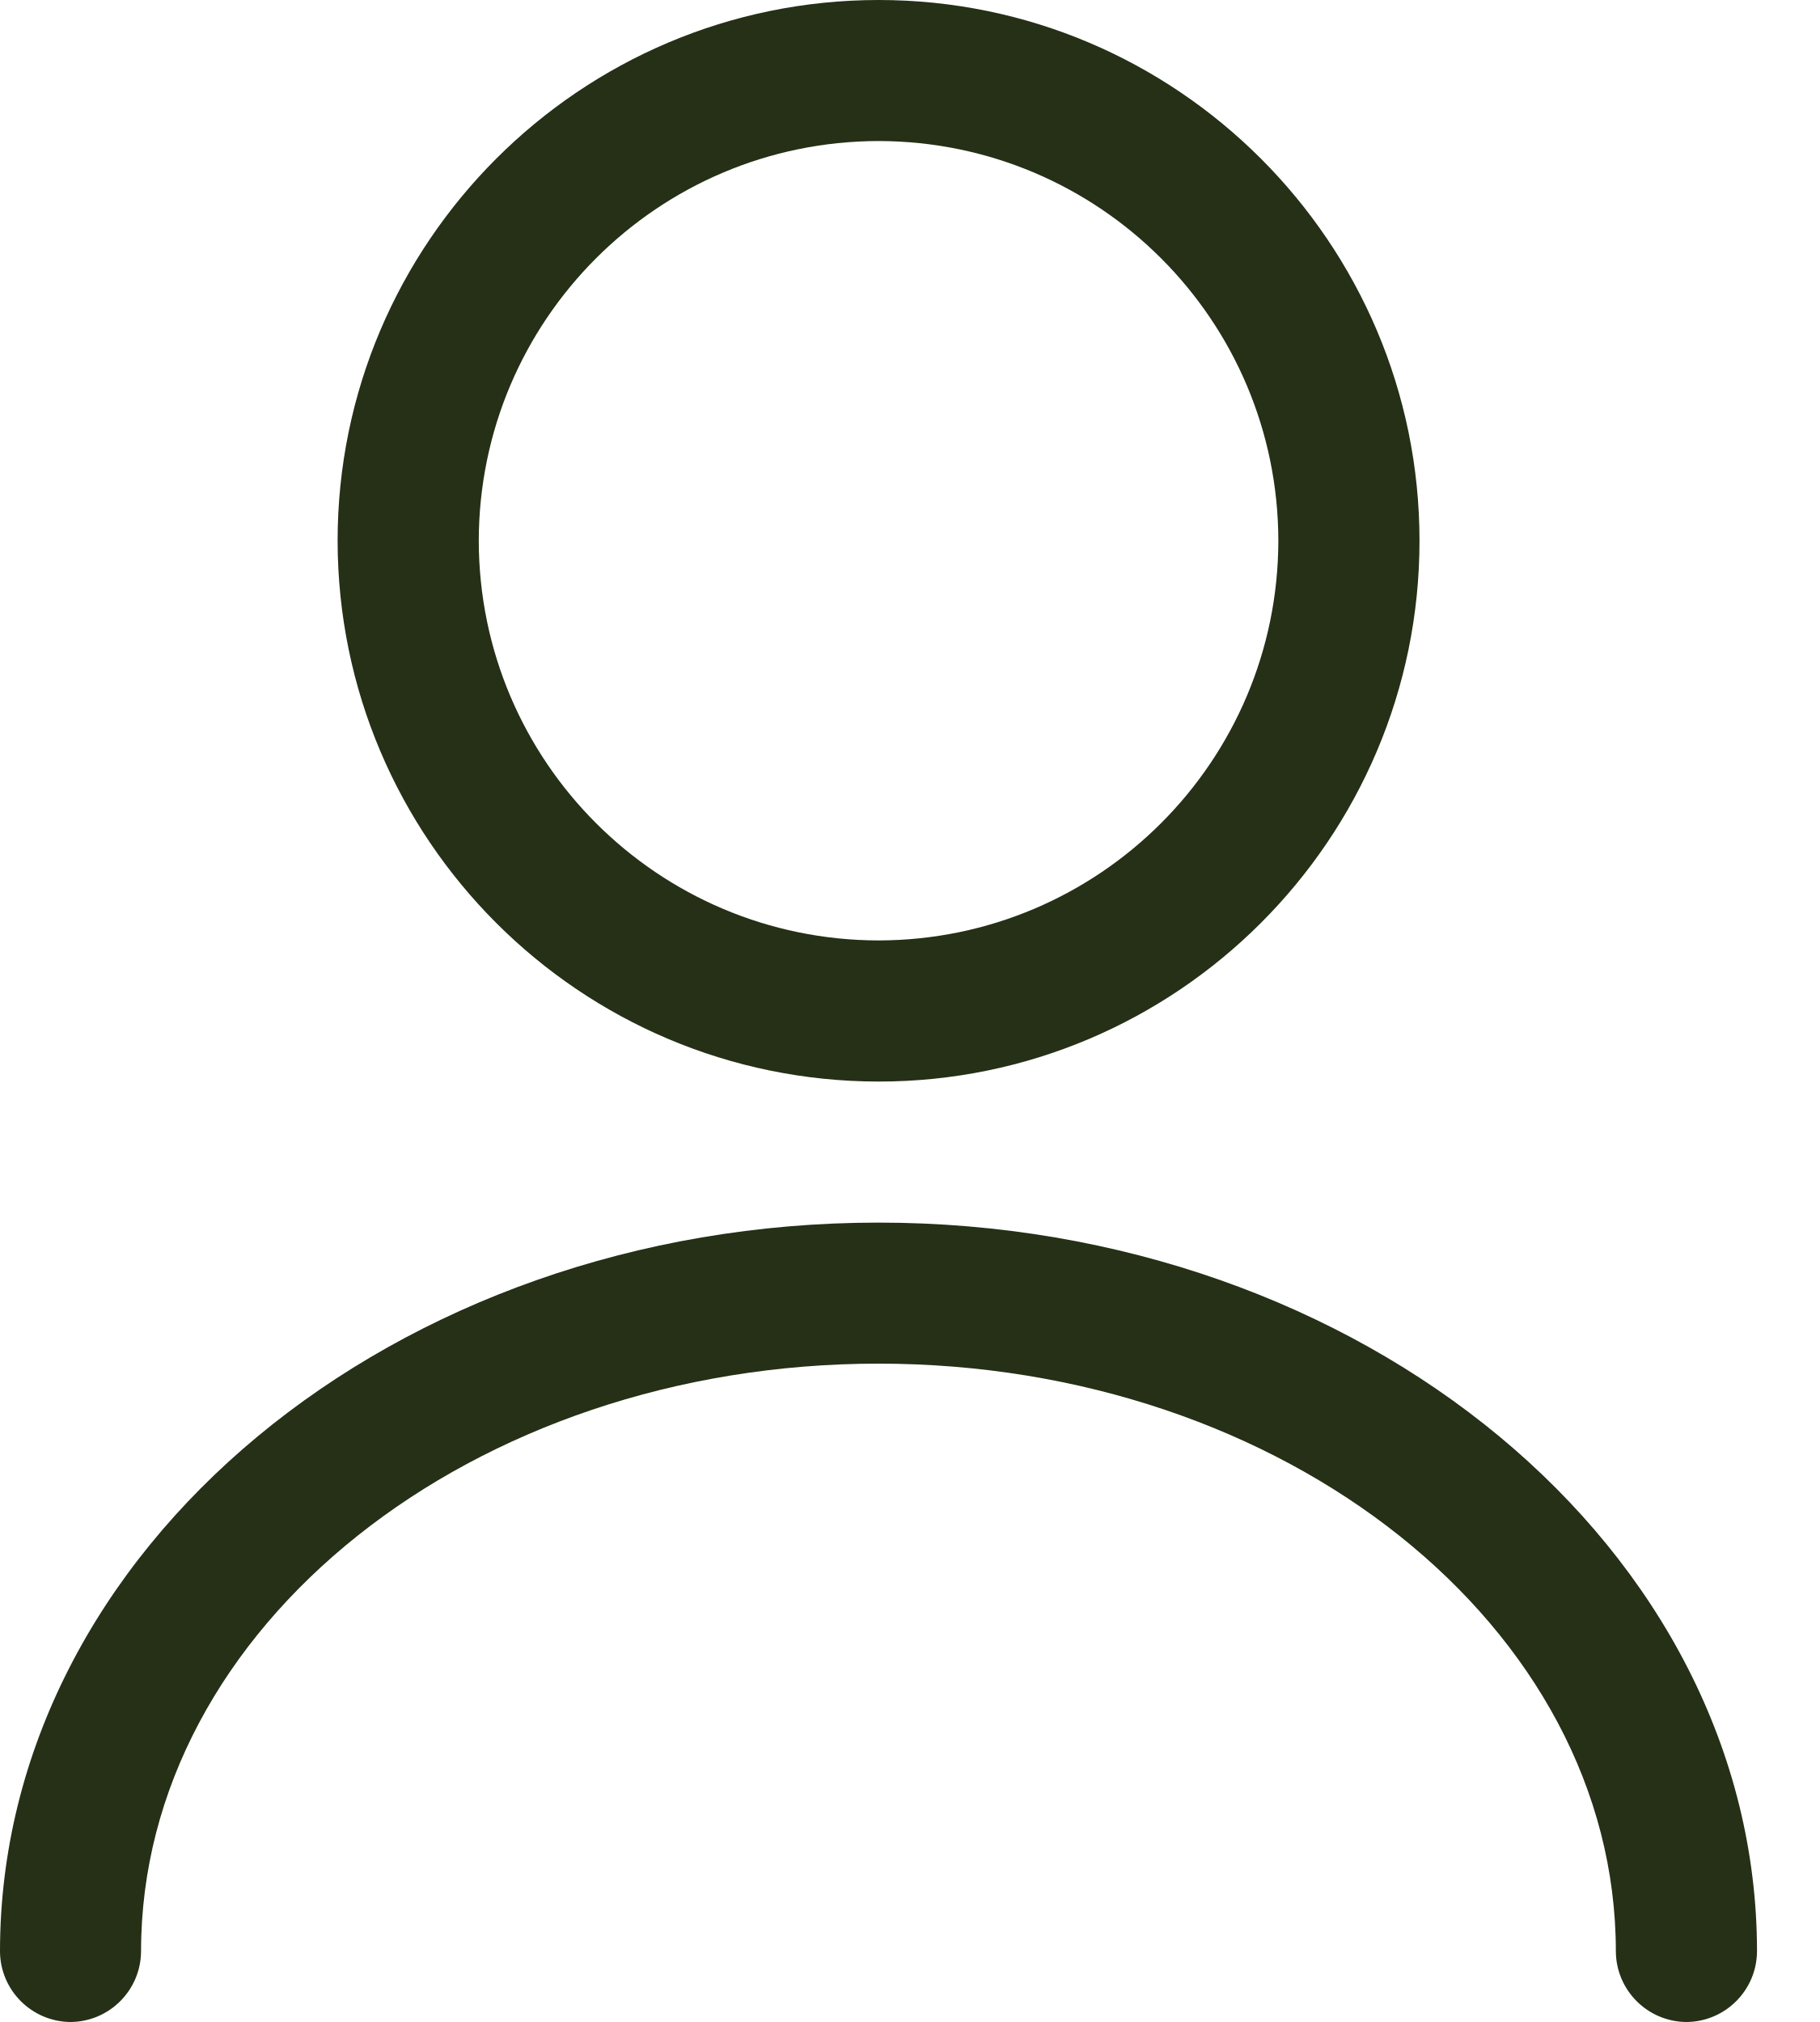
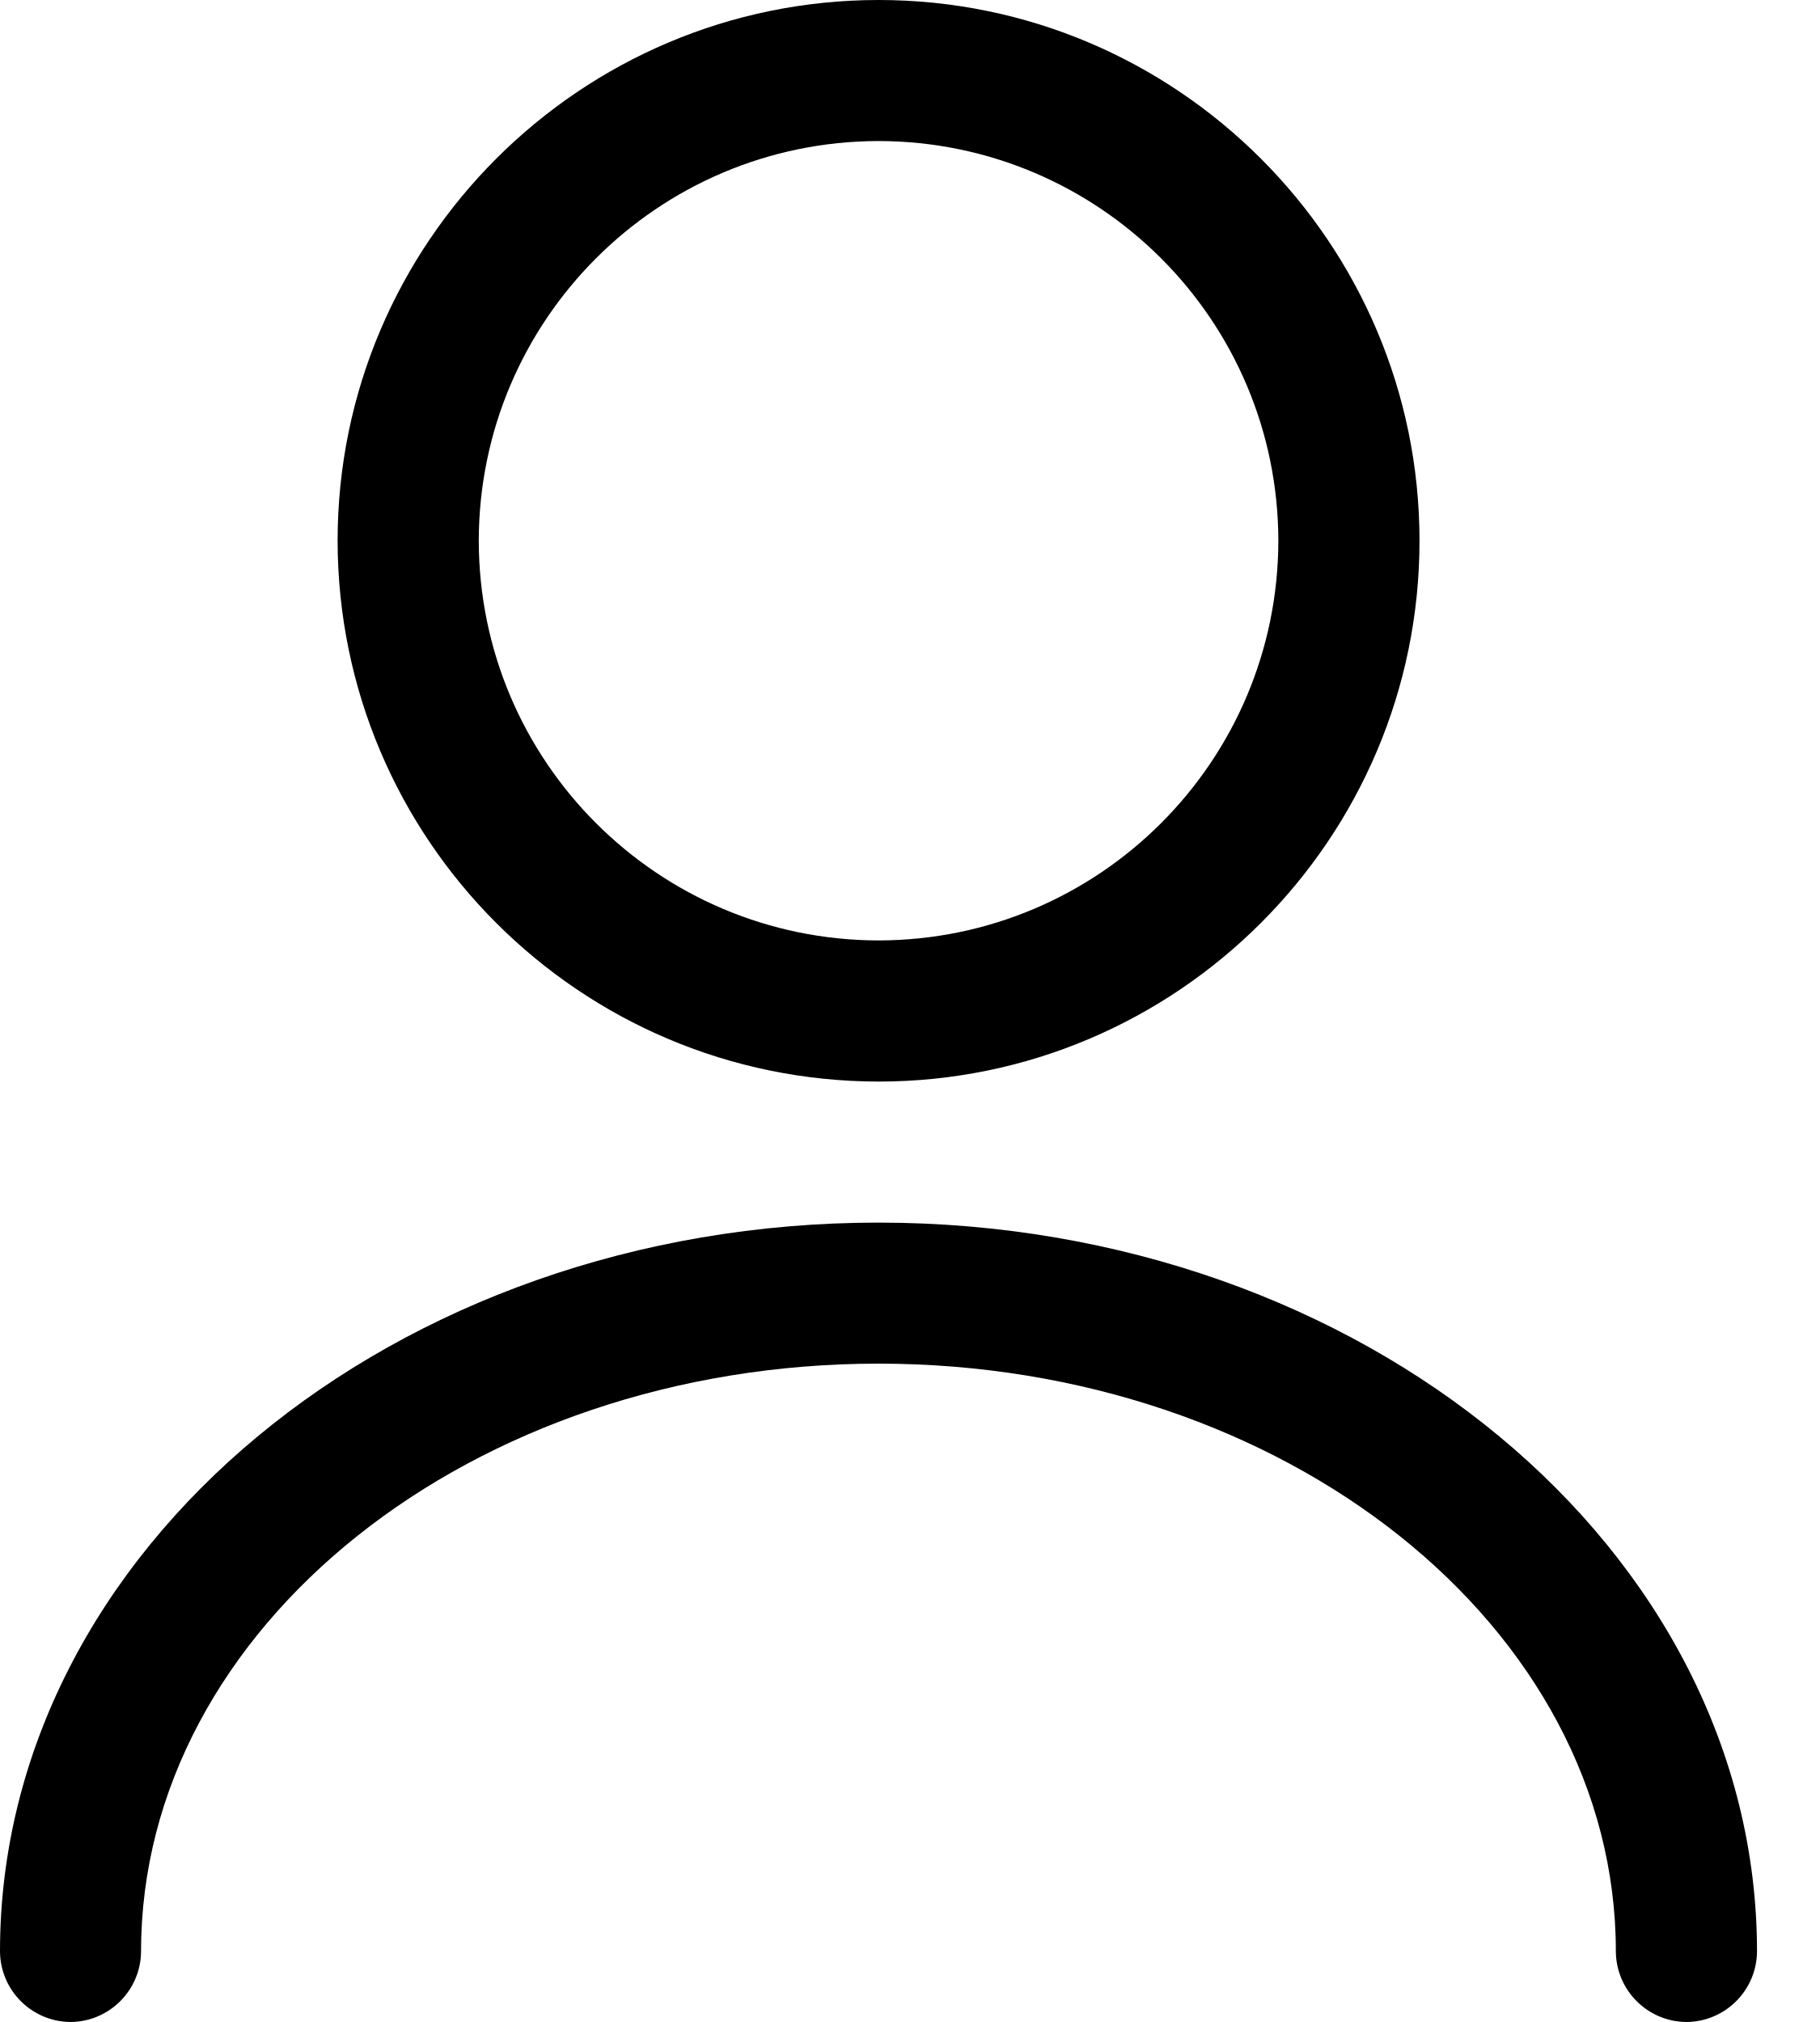
<svg xmlns="http://www.w3.org/2000/svg" width="18" height="20" fill="none" viewBox="0 0 18 20">
-   <path fill="#253017" d="M8.689 10.698a5.356 5.356 0 0 1-5.35-5.35C3.34 2.4 5.74 0 8.69 0c2.948 0 5.349 2.4 5.349 5.349s-2.4 5.349-5.35 5.349m0-9.303A3.96 3.96 0 0 0 4.735 5.35 3.96 3.96 0 0 0 8.69 9.302a3.96 3.96 0 0 0 3.953-3.953A3.96 3.96 0 0 0 8.69 1.395M16.68 20a.703.703 0 0 1-.699-.698c0-3.209-3.274-5.814-7.293-5.814-4.018 0-7.293 2.605-7.293 5.814A.703.703 0 0 1 .698 20 .703.703 0 0 1 0 19.302c0-3.972 3.898-7.209 8.688-7.209s8.689 3.237 8.689 7.21a.703.703 0 0 1-.698.697" />
+   <path fill="currentColor" d="M8.689 10.698a5.356 5.356 0 0 1-5.35-5.35C3.34 2.4 5.74 0 8.69 0c2.948 0 5.349 2.4 5.349 5.349s-2.4 5.349-5.35 5.349m0-9.303A3.96 3.96 0 0 0 4.735 5.35 3.96 3.96 0 0 0 8.69 9.302a3.96 3.96 0 0 0 3.953-3.953A3.96 3.96 0 0 0 8.69 1.395M16.68 20a.703.703 0 0 1-.699-.698c0-3.209-3.274-5.814-7.293-5.814-4.018 0-7.293 2.605-7.293 5.814A.703.703 0 0 1 .698 20 .703.703 0 0 1 0 19.302c0-3.972 3.898-7.209 8.688-7.209s8.689 3.237 8.689 7.21a.703.703 0 0 1-.698.697" />
</svg>
